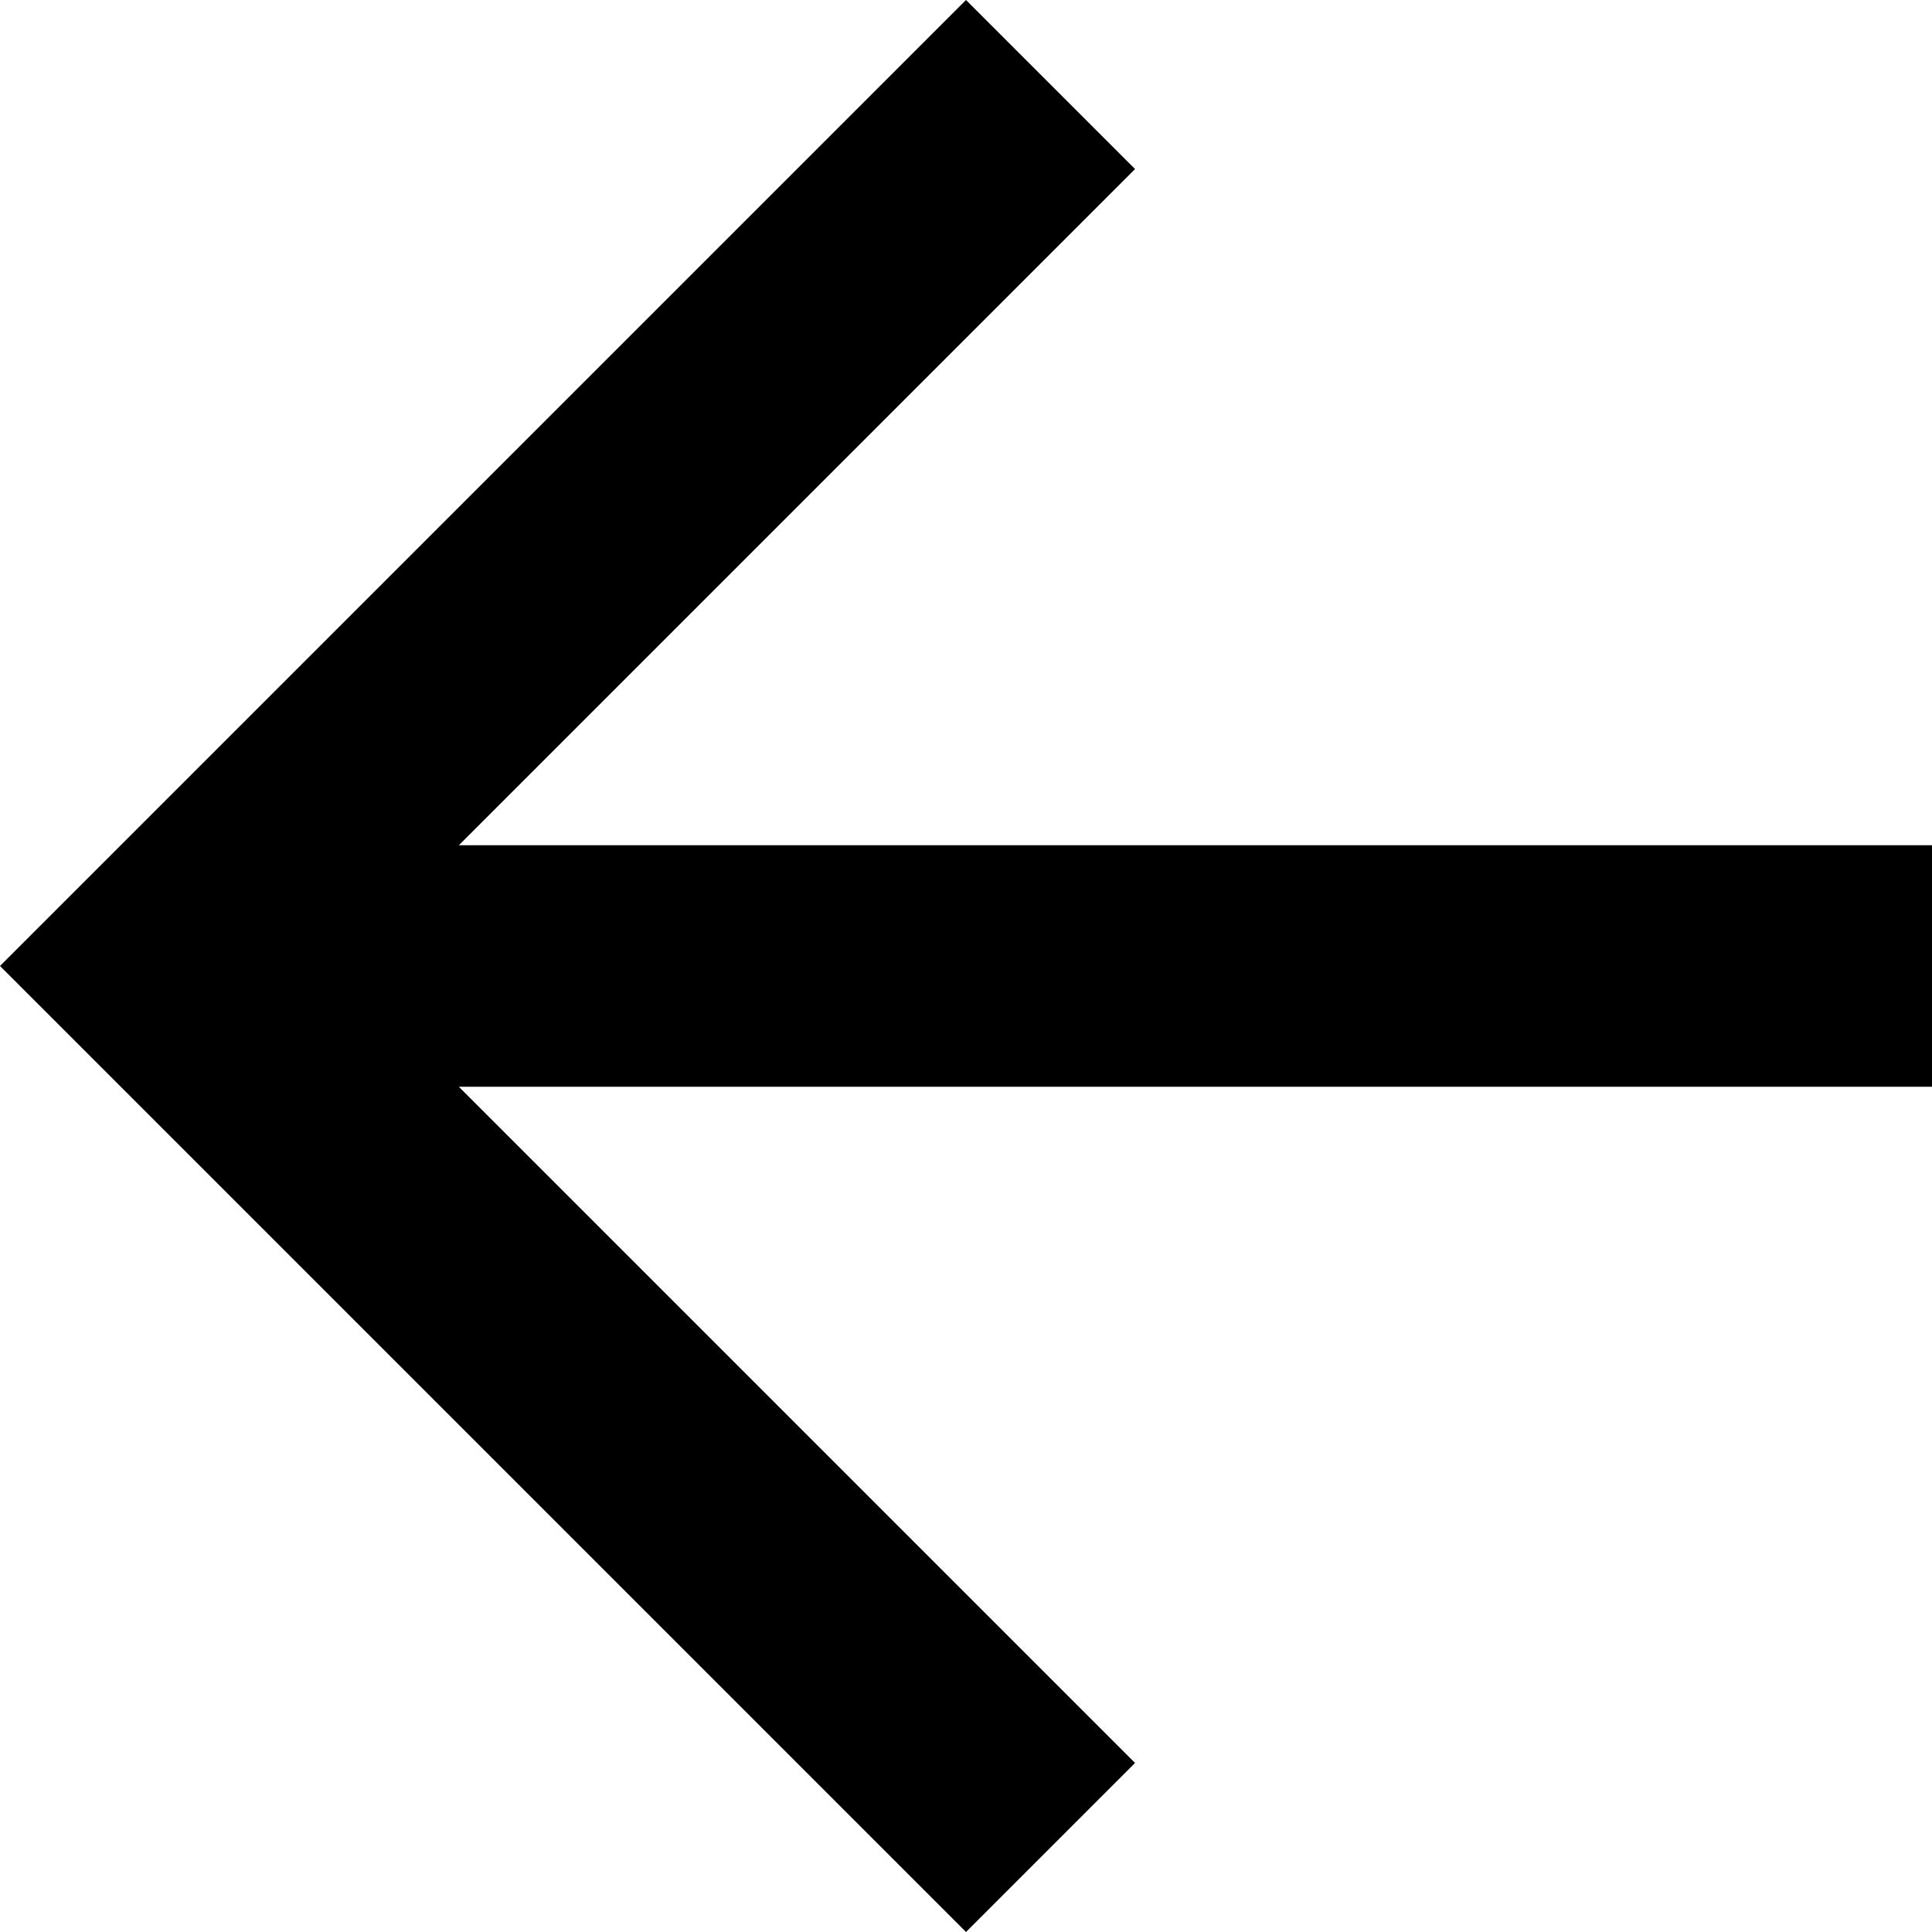
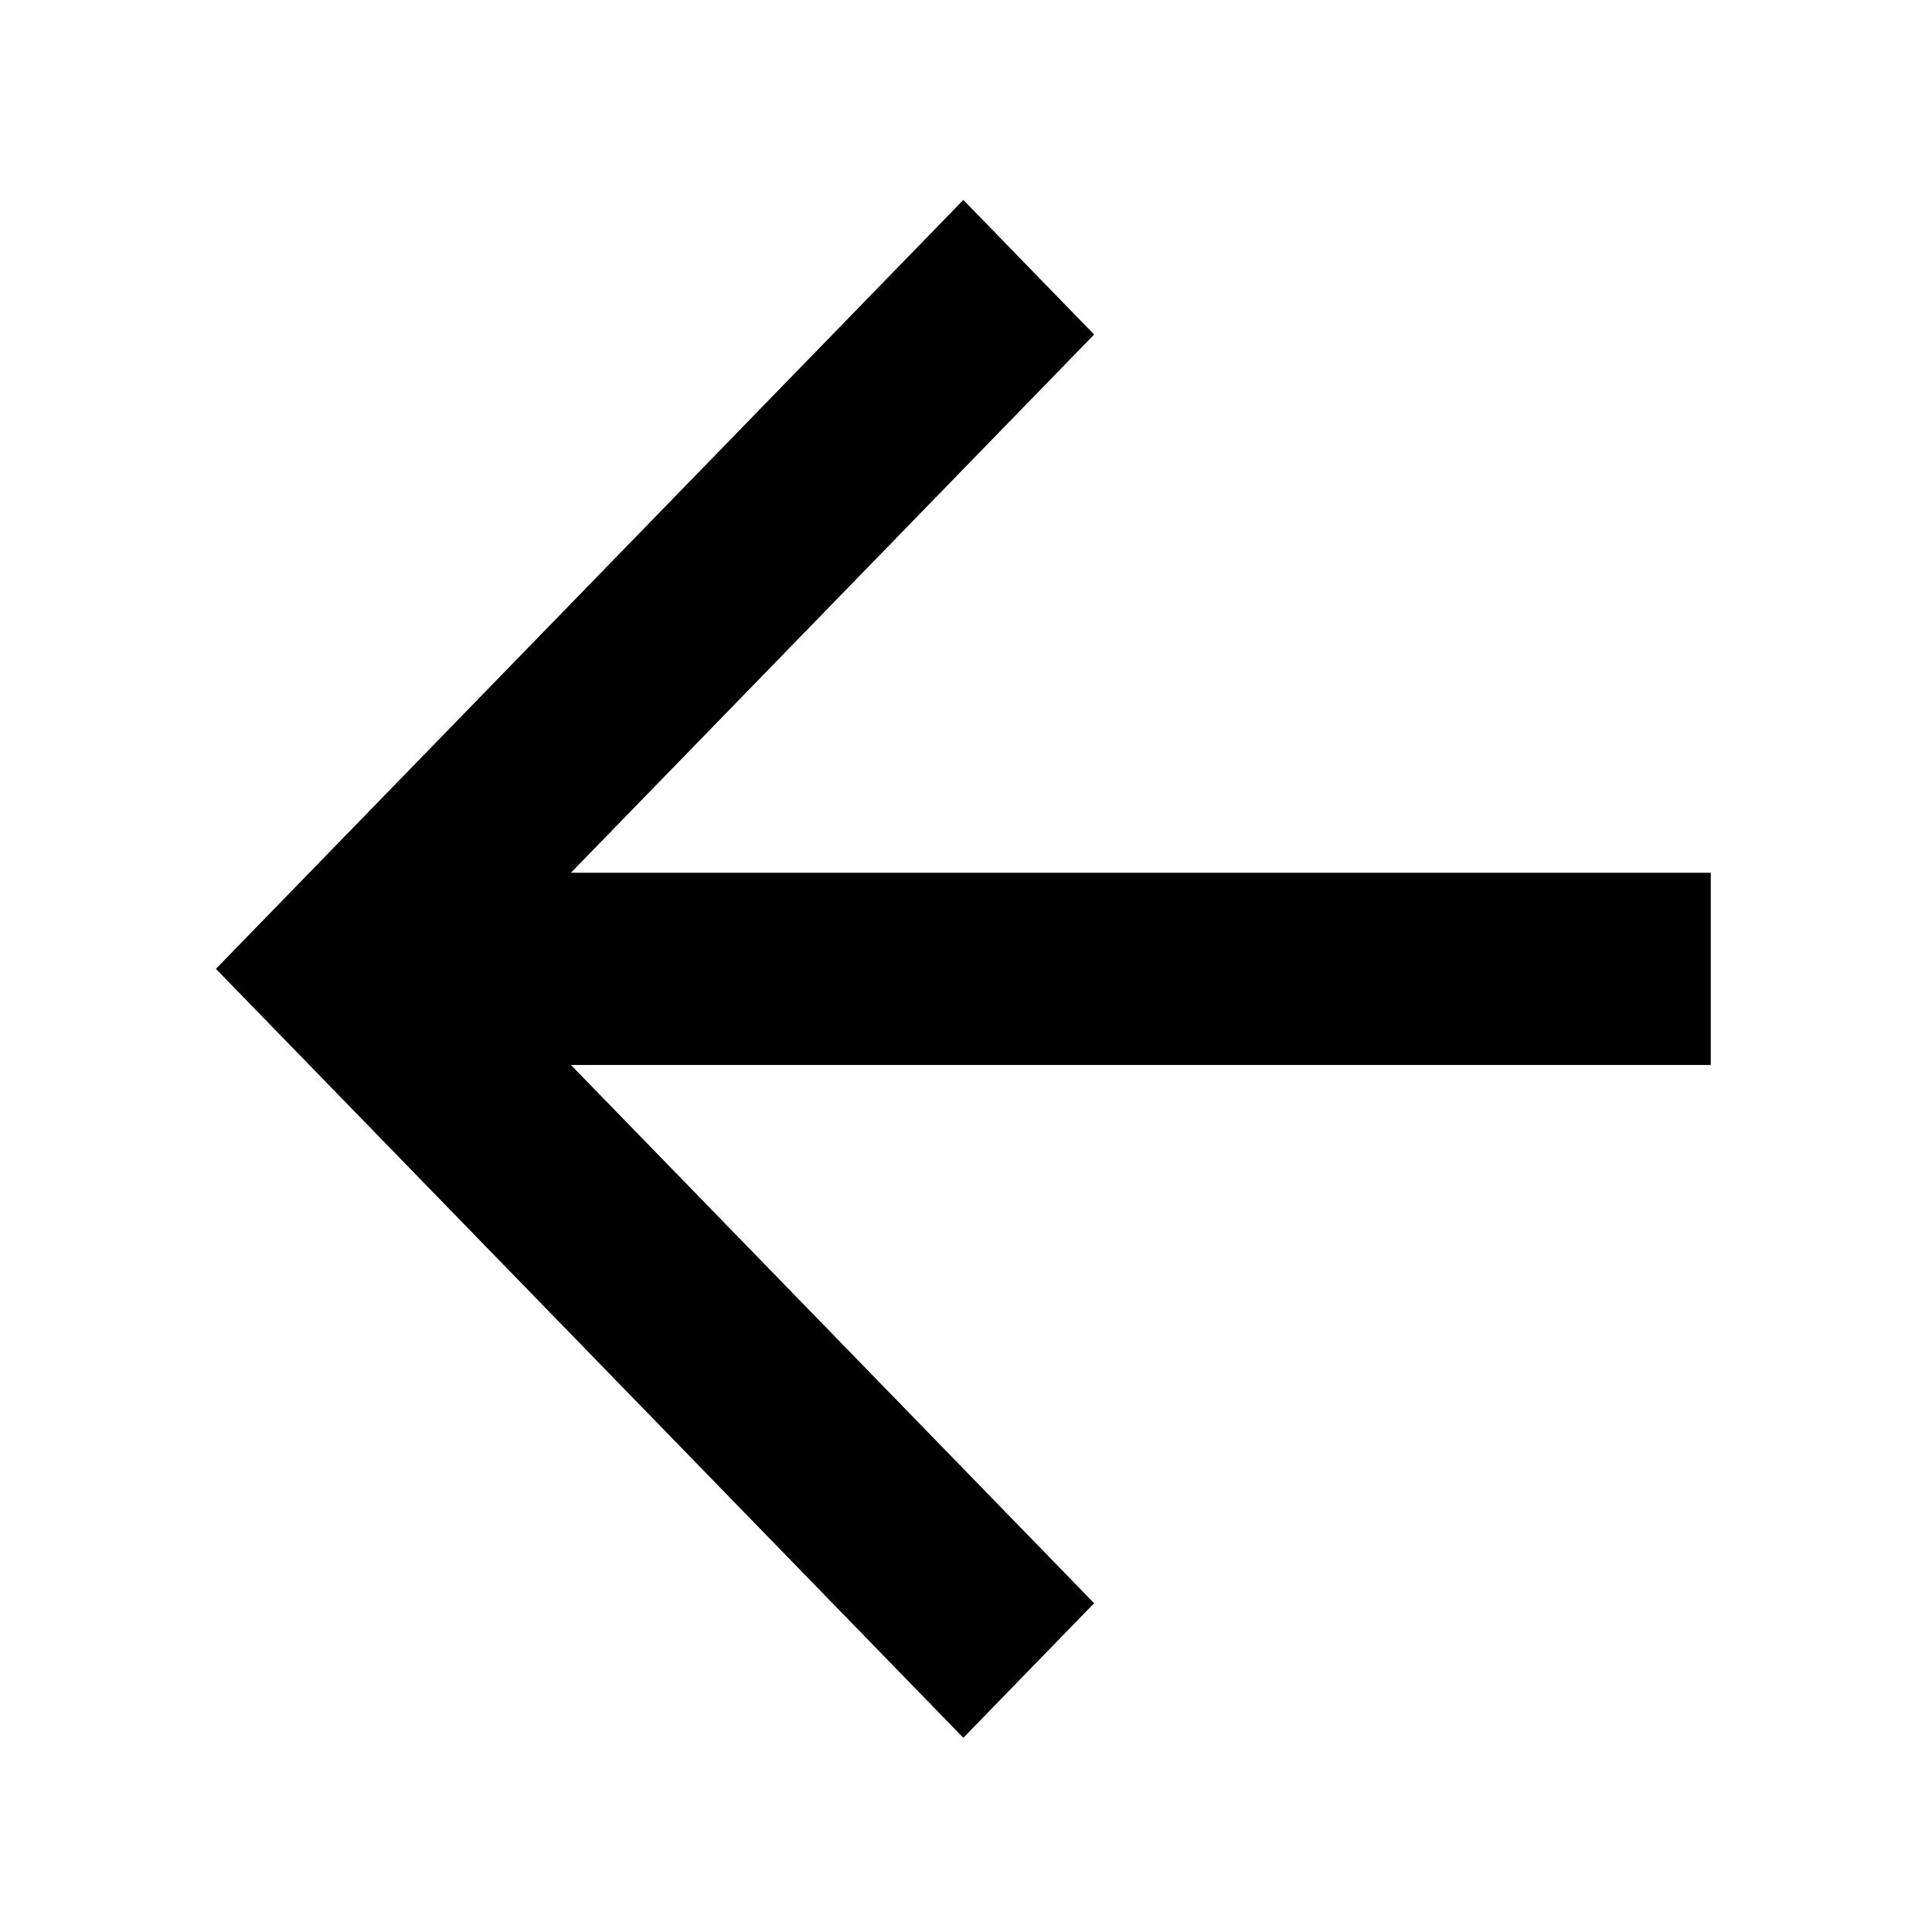
<svg xmlns="http://www.w3.org/2000/svg" version="1.1" id="Capa_1" x="0px" y="0px" width="408px" height="408px" viewBox="0 0 408 408" style="enable-background:new 0 0 408 408;" xml:space="preserve">
  <defs id="defs40" />
-   <g id="g5">
+   <g id="g5" transform="matrix(0.7737404,0,0,0.7959862,45.59414,42.22515)">
    <g id="arrow-back">
-       <path d="M408,178.5H96.9L239.7,35.7L204,0L0,204l204,204l35.7-35.7L96.9,229.5H408V178.5z" id="path2" />
+       <path d="M 408,178.5 H 96.9 L 239.7,35.7 204,0 0,204 204,408 239.7,372.3 96.9,229.5 H 408 Z" id="path2" />
    </g>
  </g>
  <g id="g7">
</g>
  <g id="g9">
</g>
  <g id="g11">
</g>
  <g id="g13">
</g>
  <g id="g15">
</g>
  <g id="g17">
</g>
  <g id="g19">
</g>
  <g id="g21">
</g>
  <g id="g23">
</g>
  <g id="g25">
</g>
  <g id="g27">
</g>
  <g id="g29">
</g>
  <g id="g31">
</g>
  <g id="g33">
</g>
  <g id="g35">
</g>
</svg>
